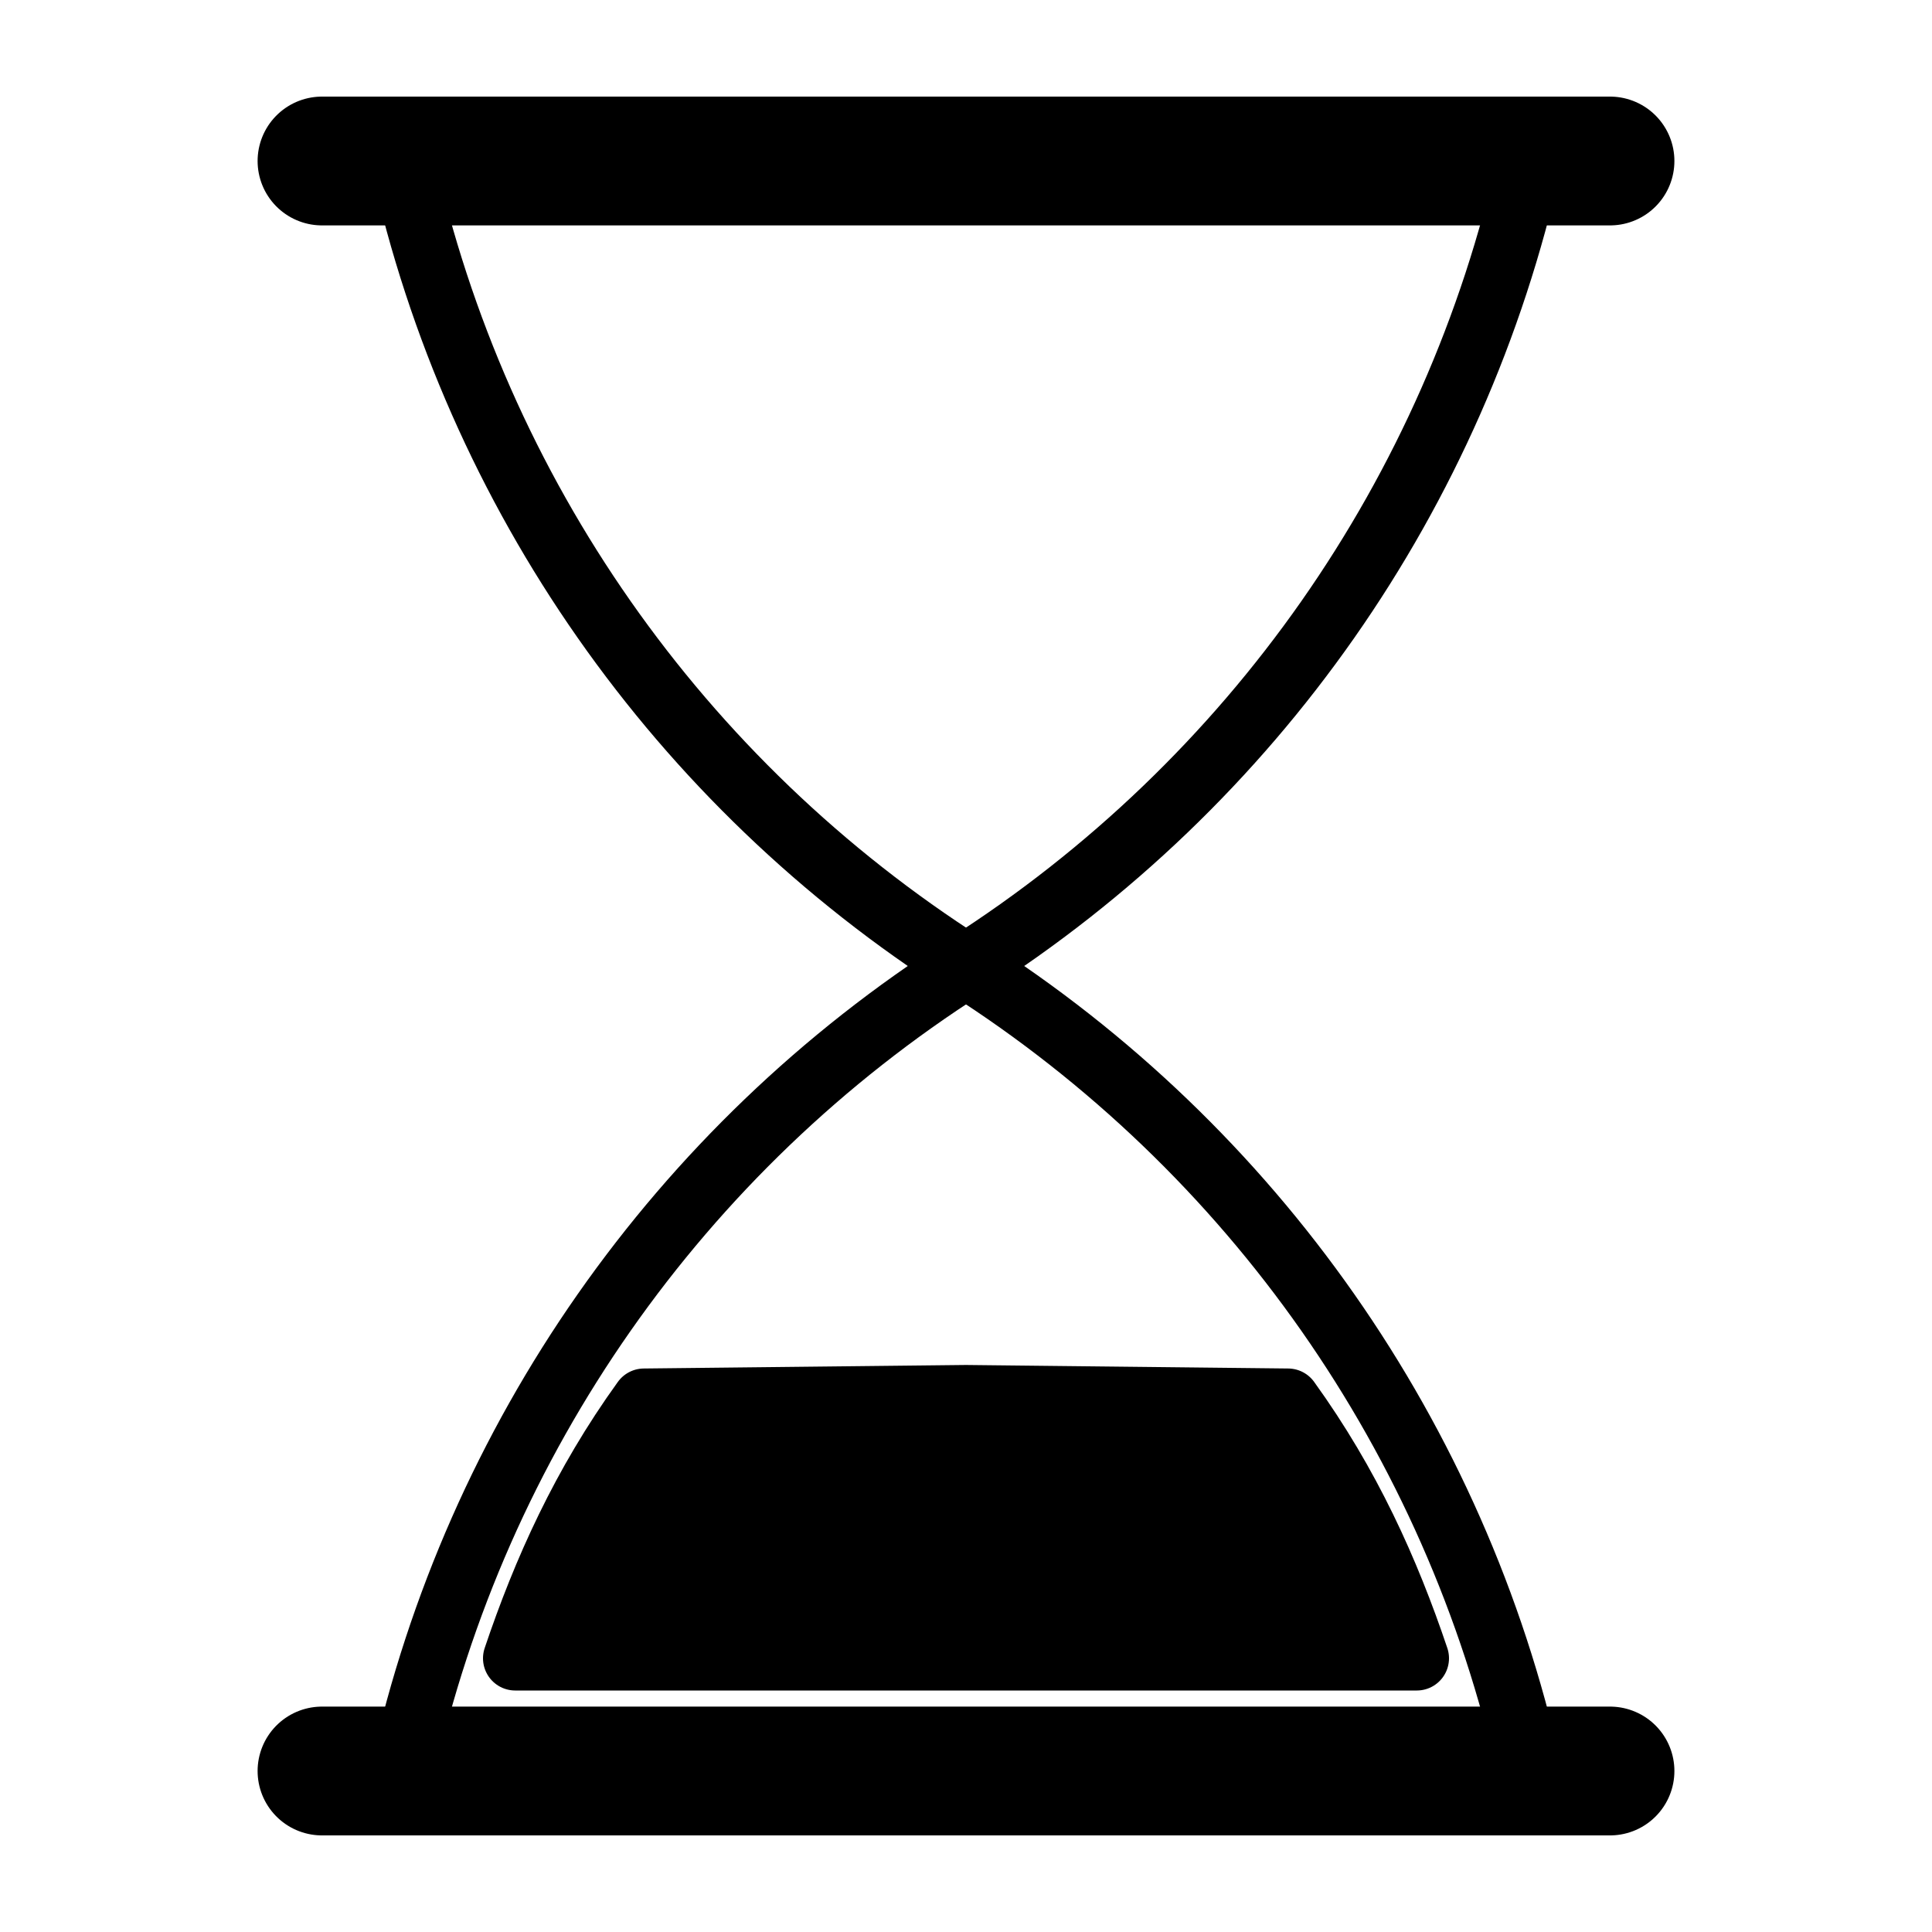
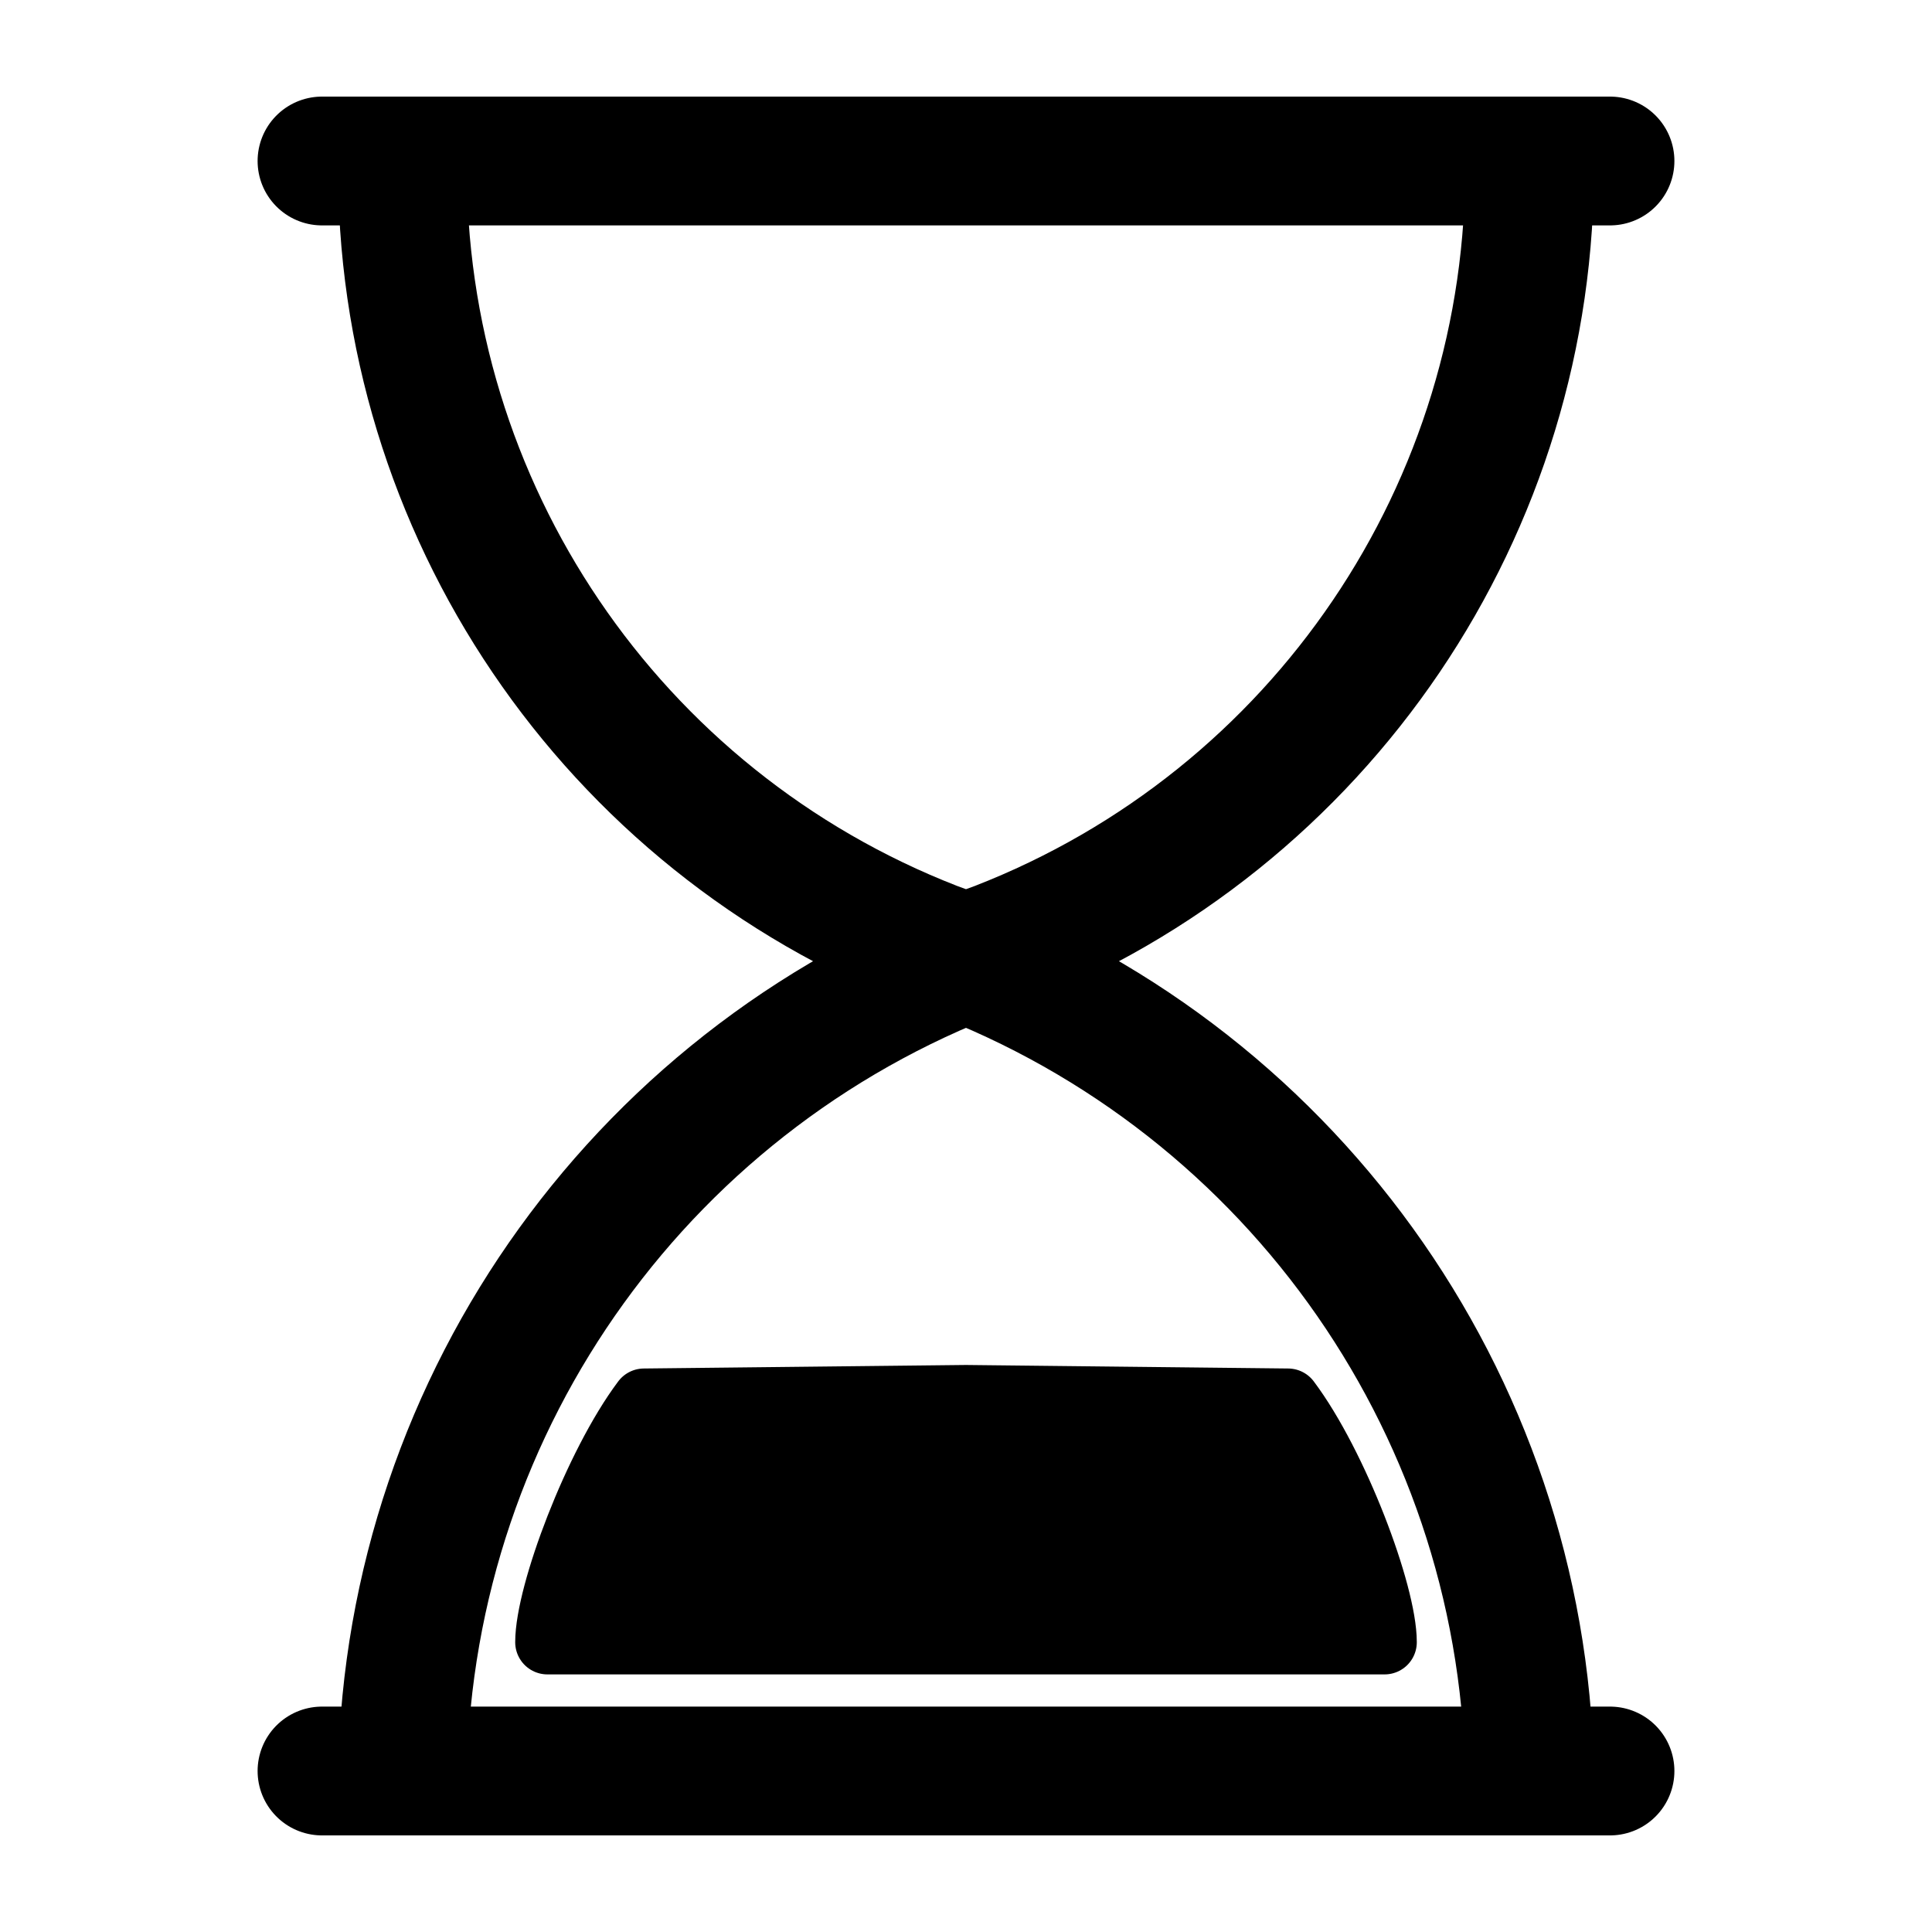
<svg xmlns="http://www.w3.org/2000/svg" width="120" height="120" viewBox="0 0 120 120" version="1.1" id="svg1">
  <defs id="defs1">
    </defs>
  <g id="layer1">
    <path style="fill:none;fill-opacity:1;stroke:#000000;stroke-width:8;stroke-linecap:round;stroke-linejoin:round;stroke-dasharray:none;stroke-dashoffset:0" d="m 20,10 h 80 M 20,110 h 80" id="path13" />
-     <path style="fill:none;fill-opacity:1;stroke:#000000;stroke-width:4;stroke-linecap:round;stroke-linejoin:round;stroke-dasharray:none;stroke-dashoffset:0" d="M 25,110 A 79.743,79.743 124.992 0 1 60,60 l 0,0 A 79.743,79.743 124.992 0 0 95,10" id="path14" />
-     <path style="fill:none;fill-opacity:1;stroke:#000000;stroke-width:4;stroke-linecap:round;stroke-linejoin:round;stroke-dasharray:none;stroke-dashoffset:0" d="M 95,110 A 79.743,79.743 55.008 0 0 60,60 l 0,0 A 79.743,79.743 55.008 0 1 25,10" id="path15" />
-     <path style="fill:#000000;fill-opacity:1;stroke:#000000;stroke-width:4;stroke-linecap:round;stroke-linejoin:round;stroke-dasharray:none;stroke-dashoffset:0" d="M 32,103 H 60 V 86.781 L 40,87 c -3.767,5.223 -6.175,10.583 -8,16 z m 56,0 H 60 V 86.781 L 80,87 c 3.767,5.223 6.175,10.583 8,16 z" id="path17" />
+     <path style="fill:none;fill-opacity:1;stroke:#000000;stroke-width:8;stroke-linecap:round;stroke-linejoin:round;stroke-dasharray:none;stroke-dashoffset:0" d="M 25,110 C 25.47,86.894 40.193,66.492 61.974,58.766 82.053,50.962 95.205,31.542 95,10 m 0,100 C 94.53,86.894 79.807,66.492 58.026,58.766 37.947,50.962 24.795,31.542 25,10" id="path14" />
+     <path style="fill:#000000;fill-opacity:1;stroke:#000000;stroke-width:4;stroke-linecap:round;stroke-linejoin:round;stroke-dasharray:none;stroke-dashoffset:0" d="M 34,102 H 60 V 86.781 L 40,87 c -3,4 -6,12 -6,15 z m 52,0 H 60 V 86.781 L 80,87 c 3,4 6,12 6,15 z" id="path17" />
  </g>
</svg>
